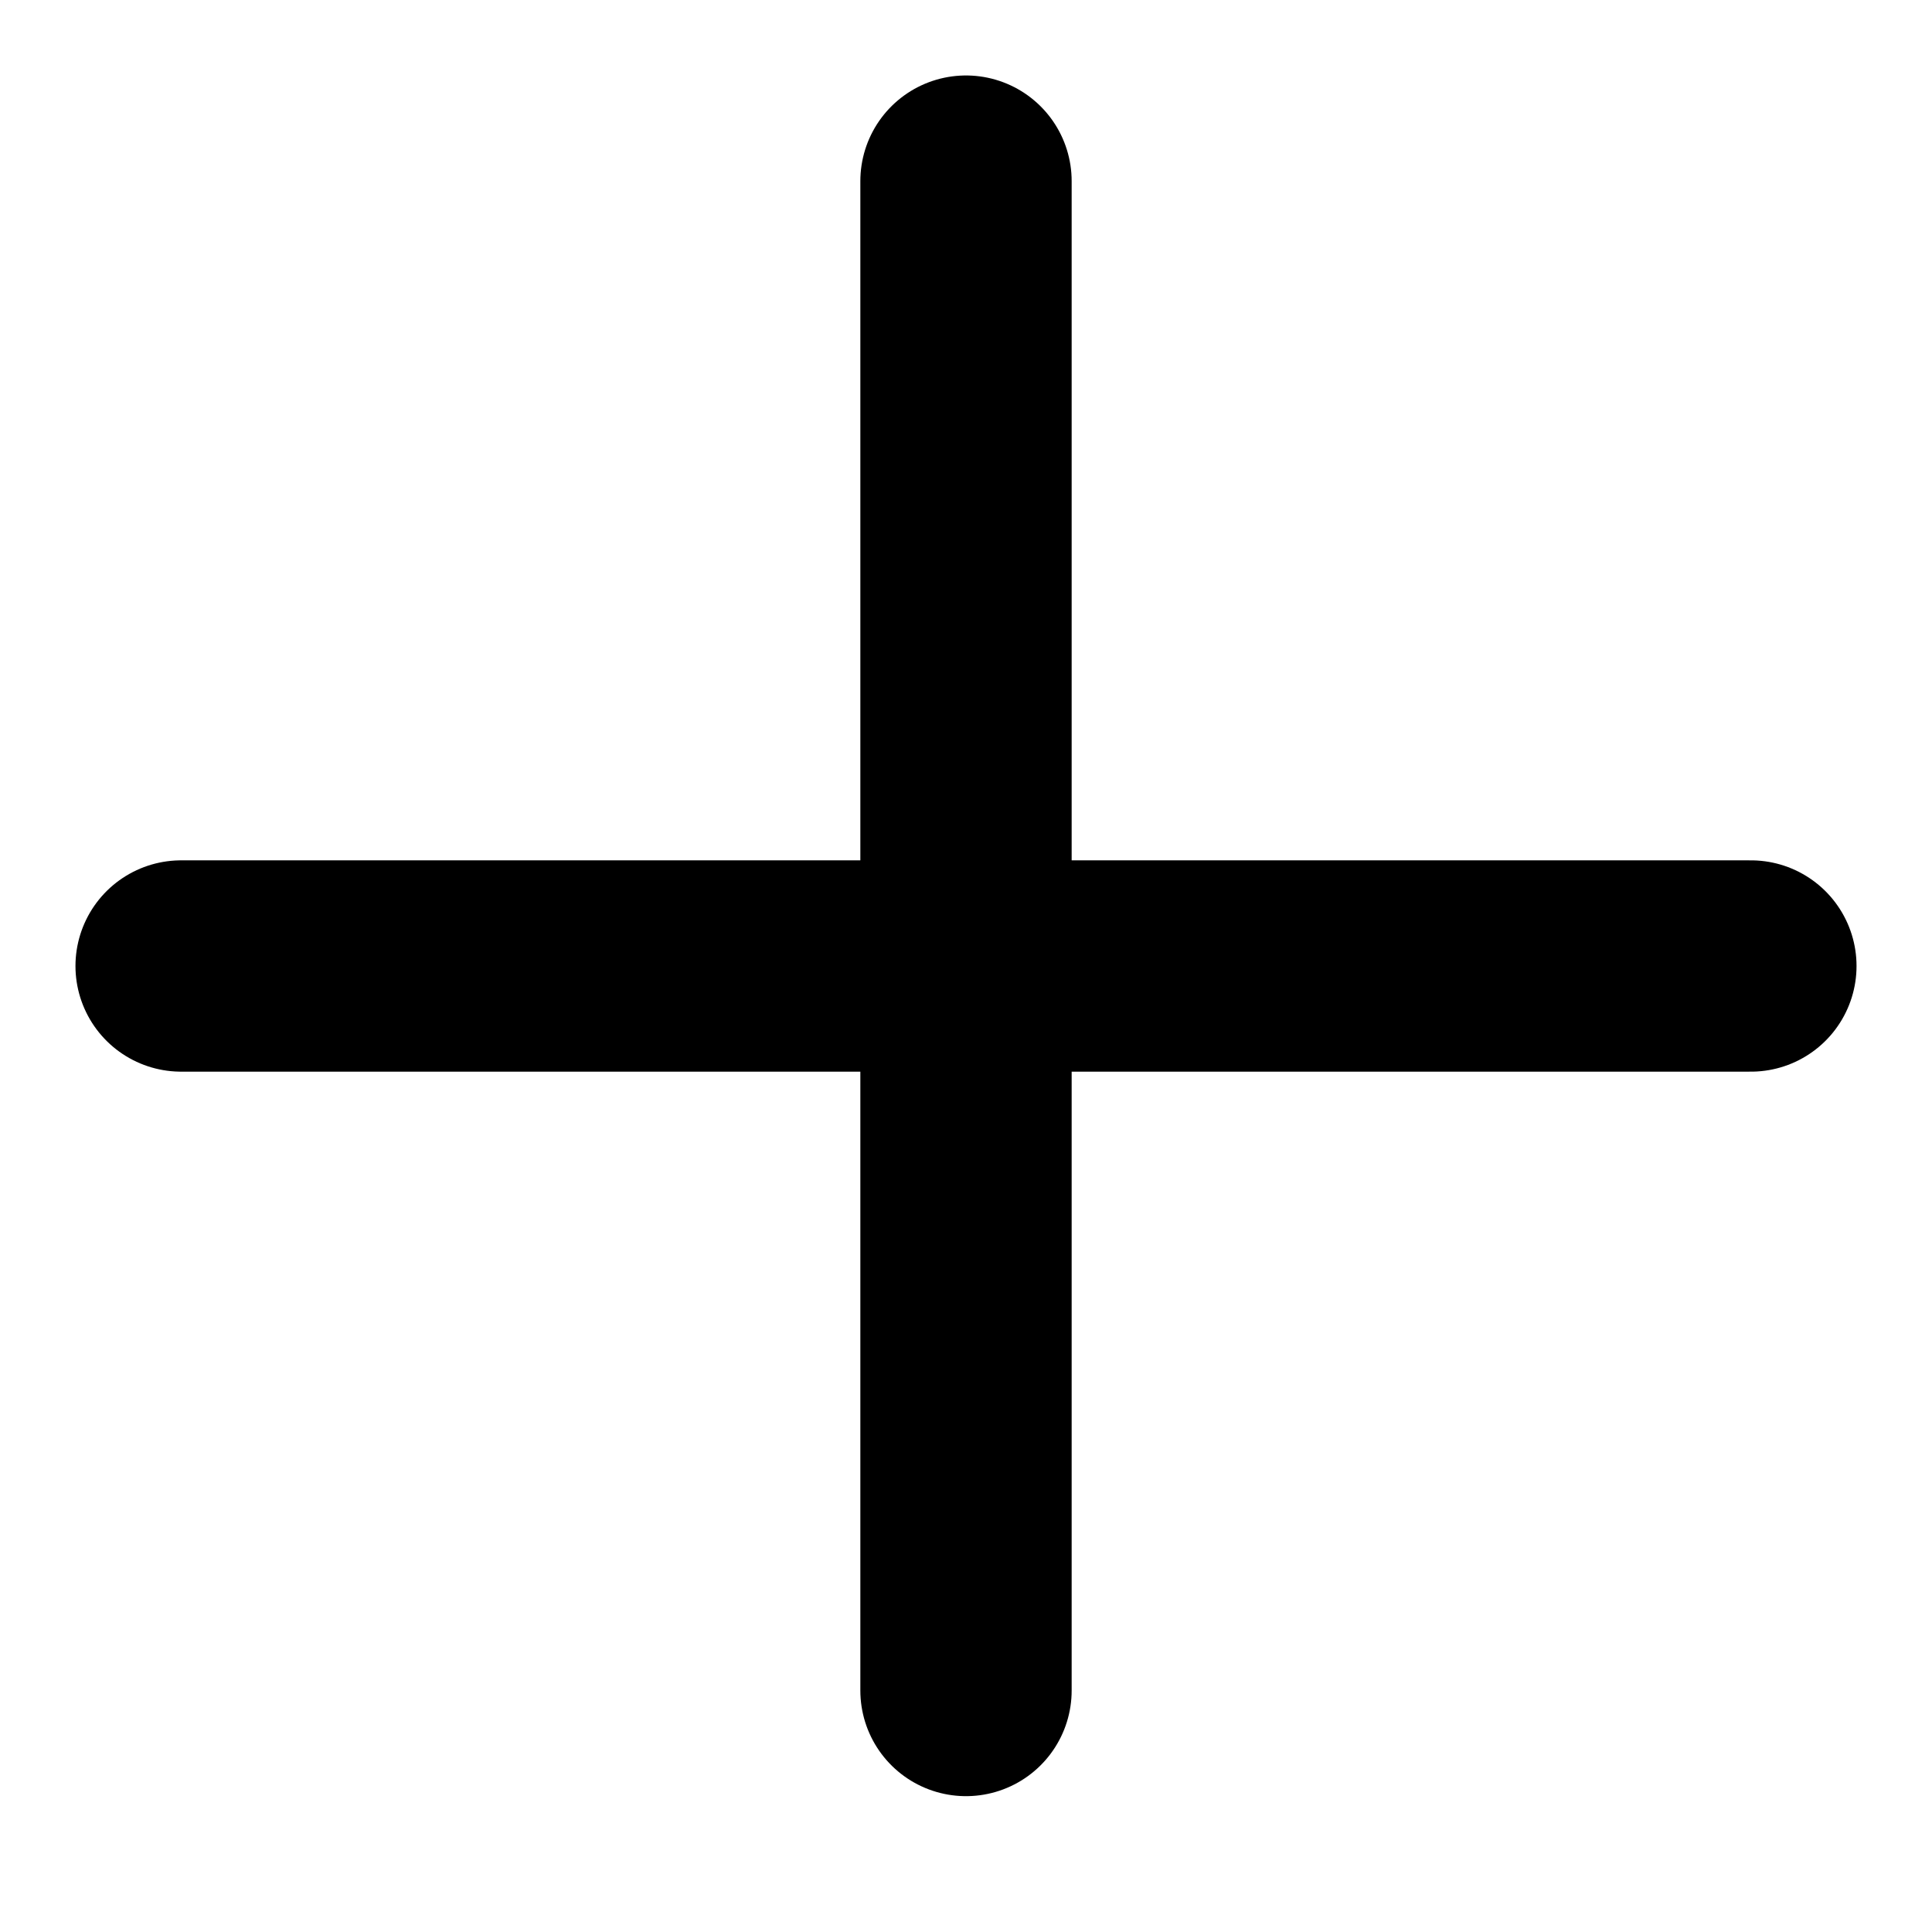
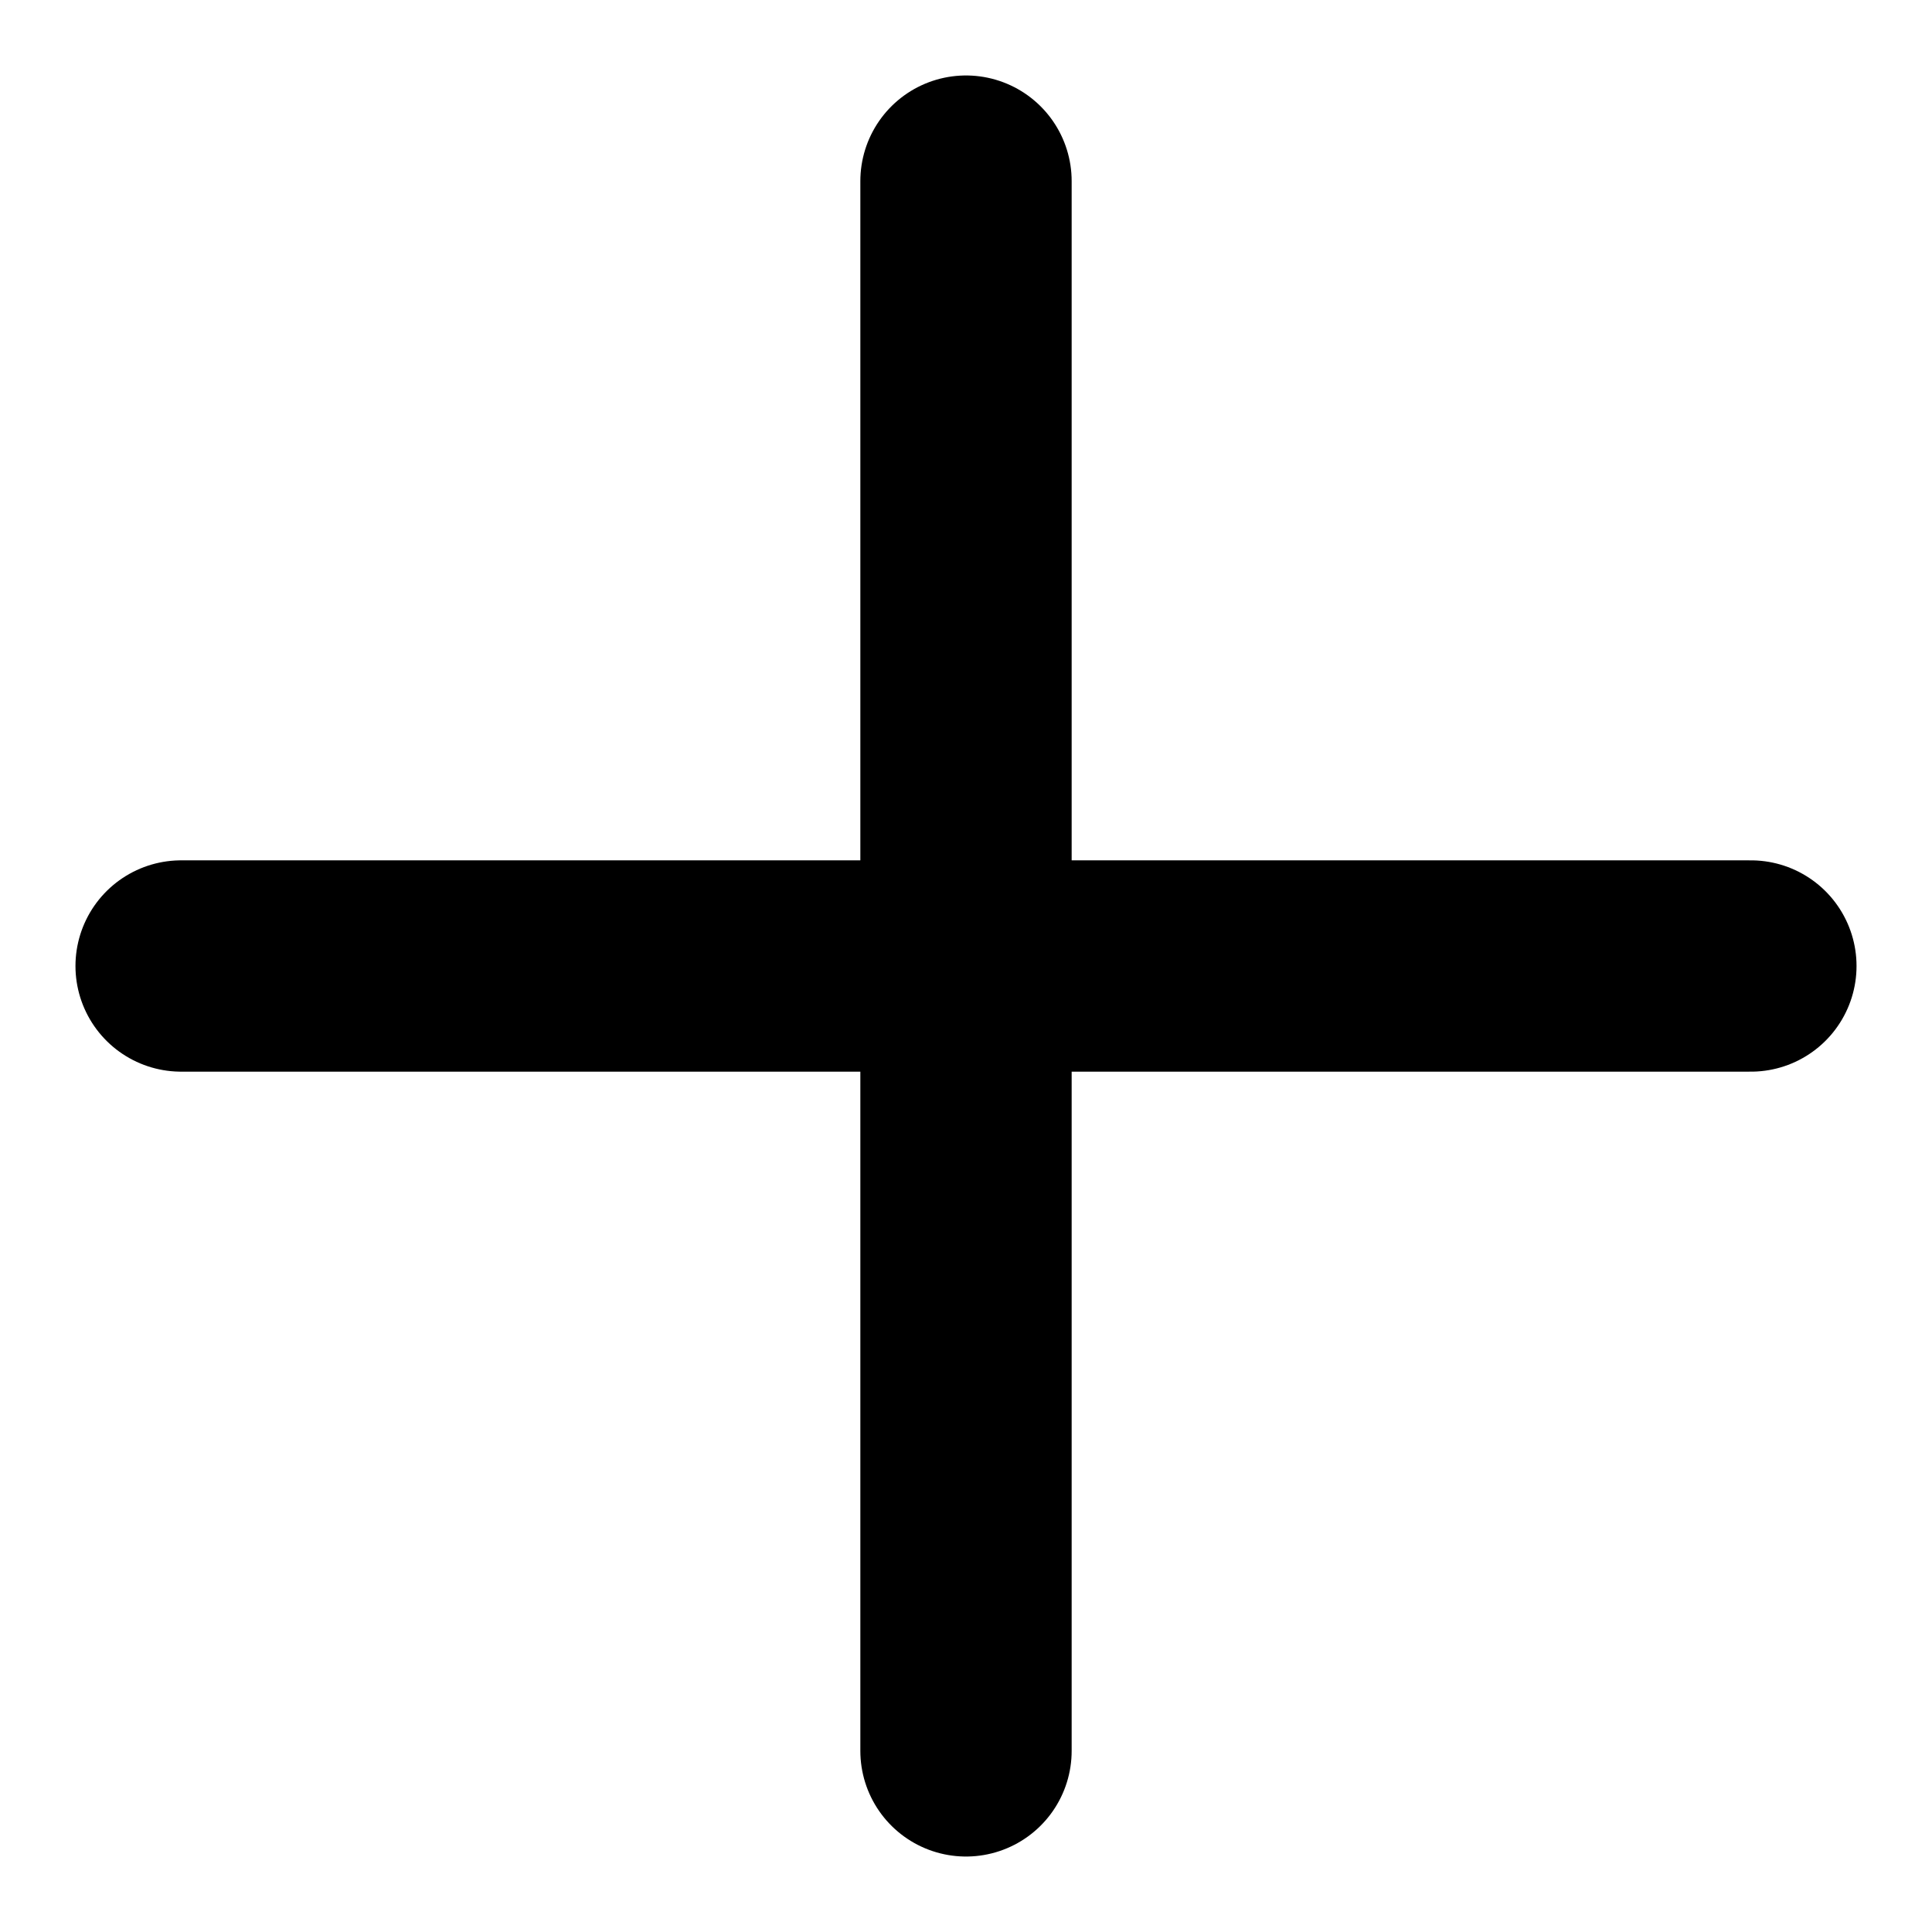
<svg xmlns="http://www.w3.org/2000/svg" version="1.1" width="128" height="128">
  <line x1="12" y1="64" x2="116" y2="64" stroke="black" stroke-width="14" stroke-linecap="round" />
-   <line x1="64" y1="12" x2="64" y2="112" stroke="black" stroke-width="14" stroke-linecap="round" />
+   <line x1="64" y1="12" x2="64" y2="116" stroke="black" stroke-width="14" stroke-linecap="round" />
</svg>
